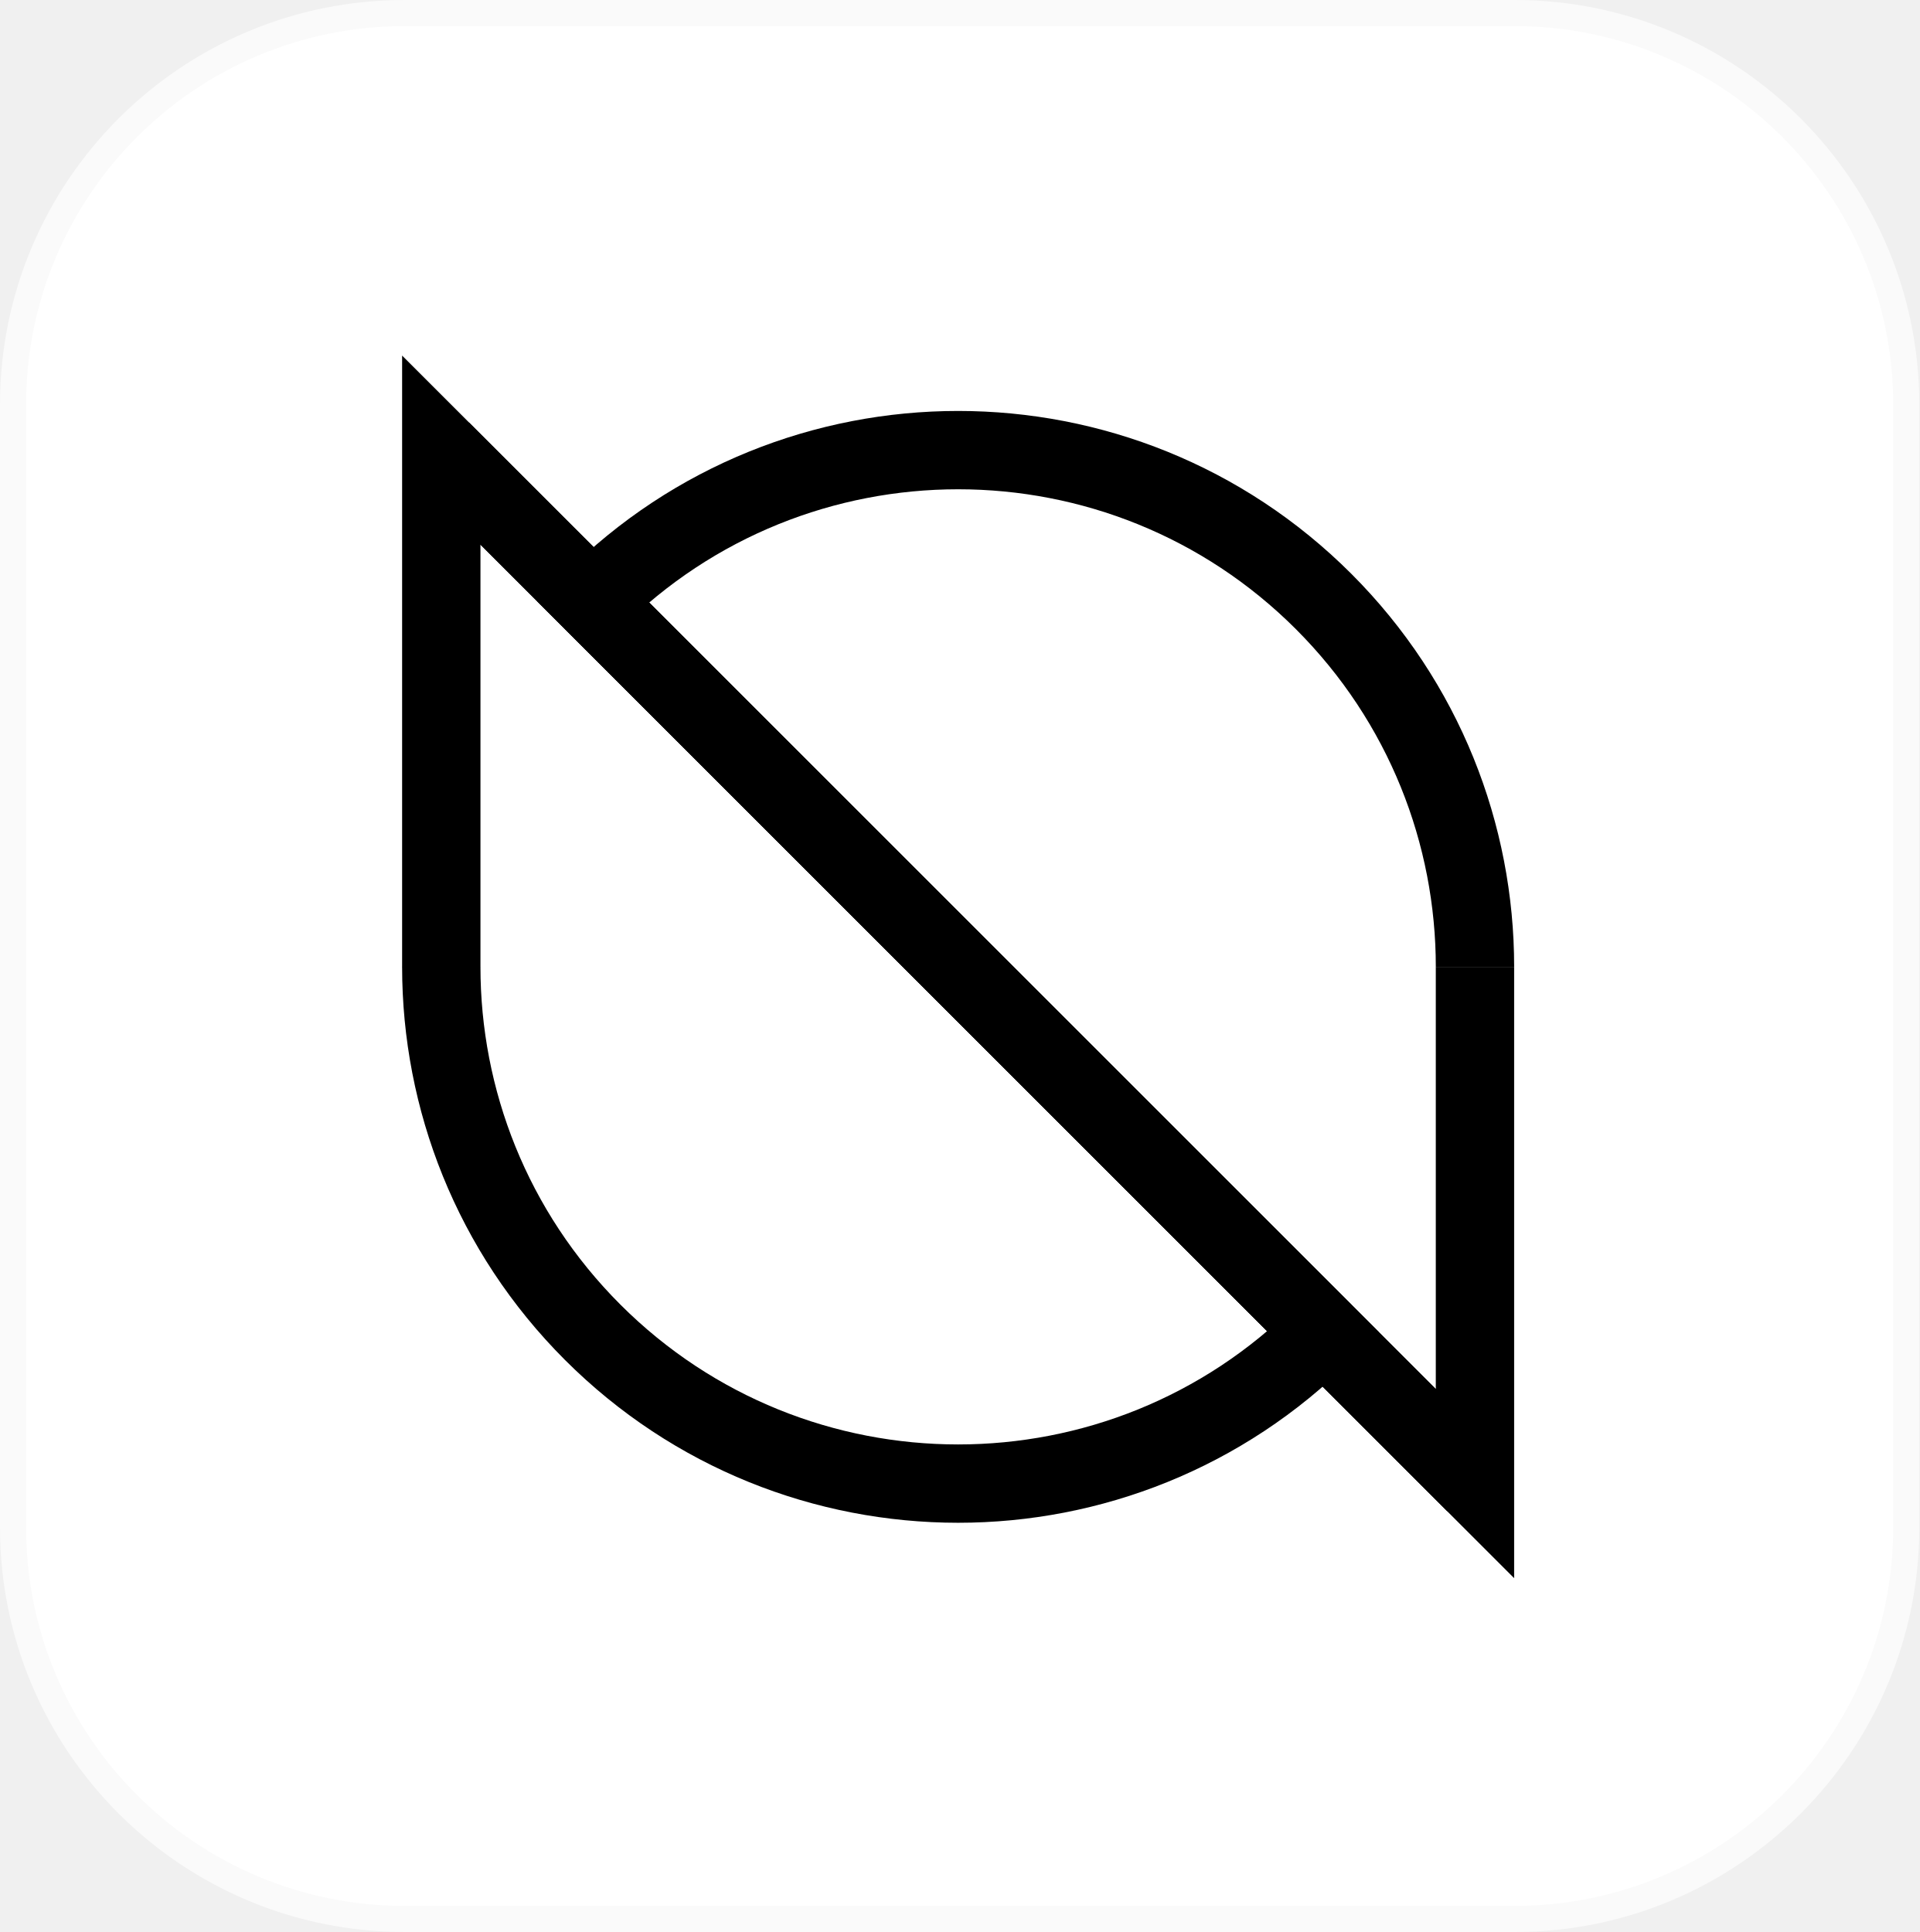
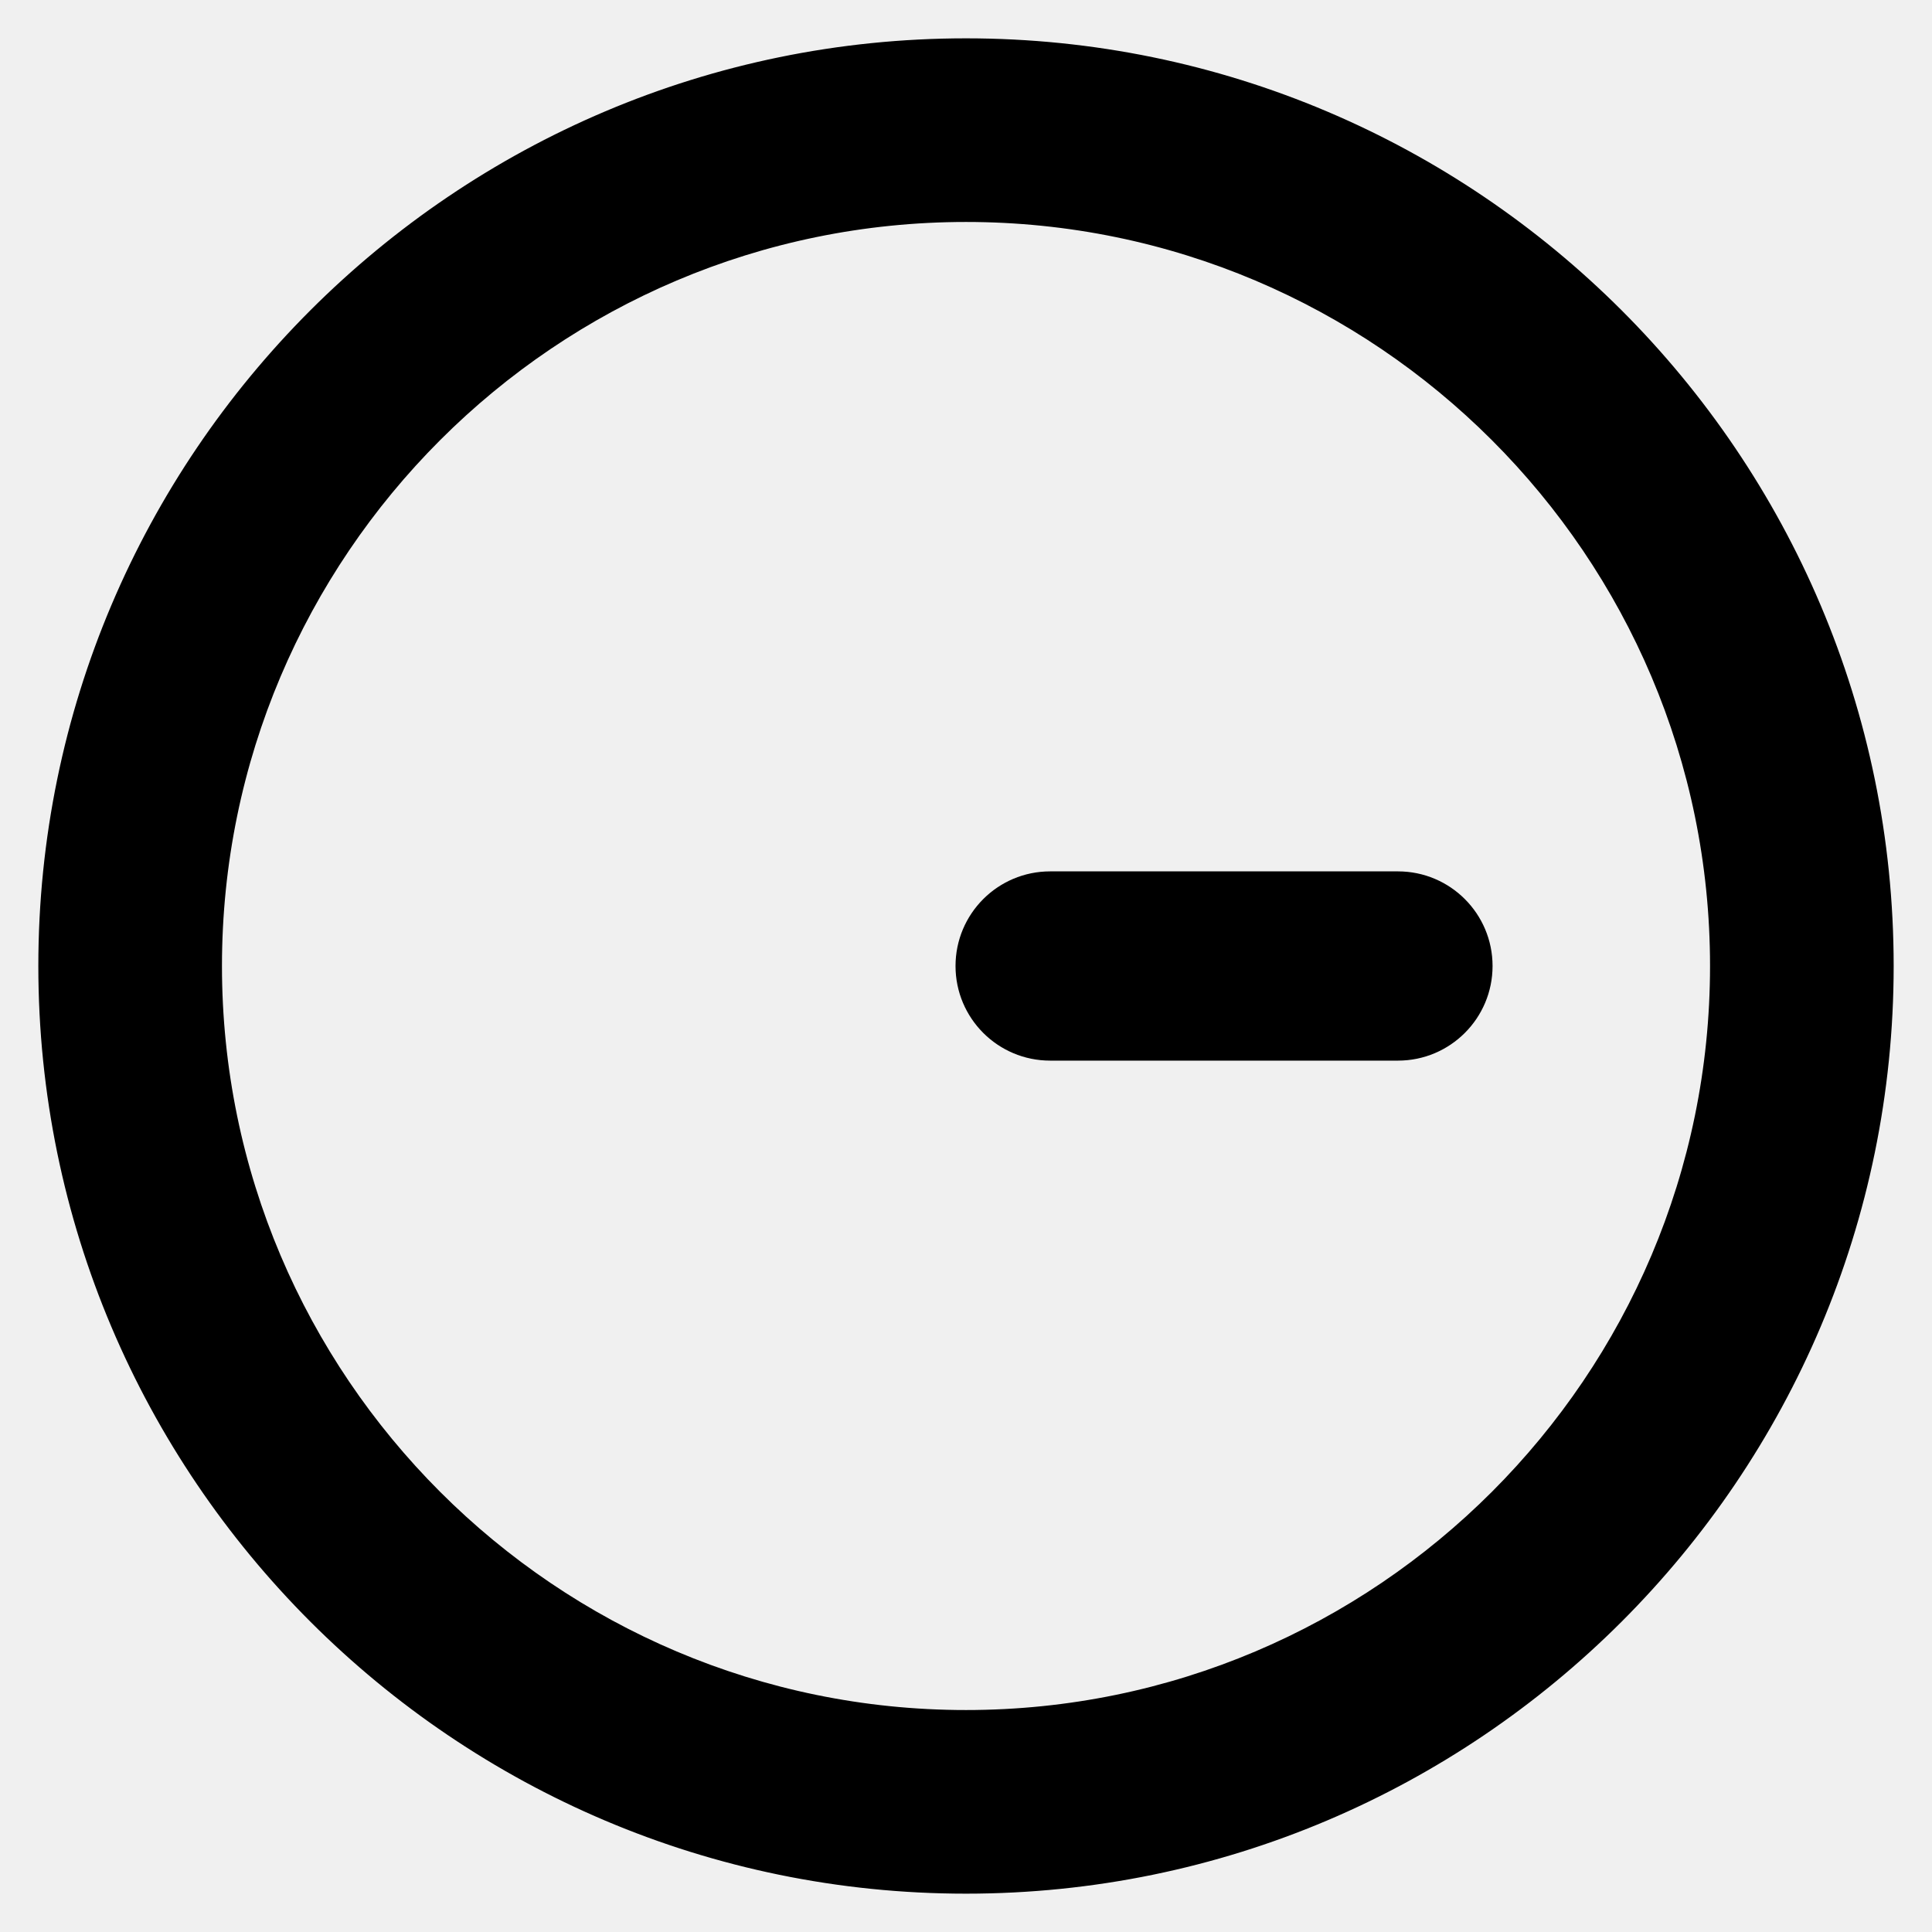
- <svg xmlns="http://www.w3.org/2000/svg" width="147px" height="148px" viewBox="0 0 147 148" version="1.1">
-   <g id="页面1" stroke="none" stroke-width="1" fill="none" fill-rule="evenodd">
-     <g id="logo" transform="translate(1, 1)">
-       <rect id="矩形" stroke="#FAFAFA" stroke-width="2" fill="#FFFFFF" fill-rule="nonzero" x="0" y="0" width="145" height="146" rx="30" />
-       <g id="编组" transform="translate(32.75, 33)" stroke="#000000" stroke-width="6">
-         <polyline id="Stroke-1" points="79.219 79.651 0.048 0.481 0.048 40.066" />
-         <path d="M0.048,40.06 C0.047,50.193 3.912,60.326 11.642,68.057 C27.102,83.516 52.165,83.516 67.625,68.057 L11.642,12.075" id="Stroke-3" />
-         <polyline id="Stroke-5" points="0.048 0.481 79.218 79.651 79.218 40.066" />
-         <path d="M79.219,40.066 C79.219,29.936 75.354,19.805 67.625,12.075 C52.165,-3.384 27.102,-3.384 11.642,12.075 L67.625,68.057" id="Stroke-7" />
-       </g>
+ <svg xmlns="http://www.w3.org/2000/svg" width="126px" height="126px" viewBox="0 0 126 126" version="1.1">
+   <g id="页面-1" stroke="none" stroke-width="1" fill="none" fill-rule="evenodd">
+     <g id="Splash" transform="translate(-312, -719)" fill="#000000" stroke="#000000" stroke-width="1">
+       <path d="M375,722 C408.084,722 435,748.916 435,782 C435,815.084 408.084,842 375,842 C341.916,842 315,815.084 315,782 C315,748.916 341.916,722 375,722 Z M375,732.976 C347.968,732.976 325.976,754.968 325.976,782 C325.976,809.032 347.968,831.024 375,831.024 C402.032,831.024 424.024,809.032 424.024,782 C424.024,754.968 402.032,732.976 375,732.976 Z M403.171,776.329 C406.303,776.329 408.841,778.868 408.841,782 C408.841,785.132 406.303,787.671 403.171,787.671 L380.488,787.671 C377.356,787.671 374.817,785.132 374.817,782 C374.817,778.868 377.356,776.329 380.488,776.329 L403.171,776.329 Z" id="形状结合" />
    </g>
  </g>
</svg>
